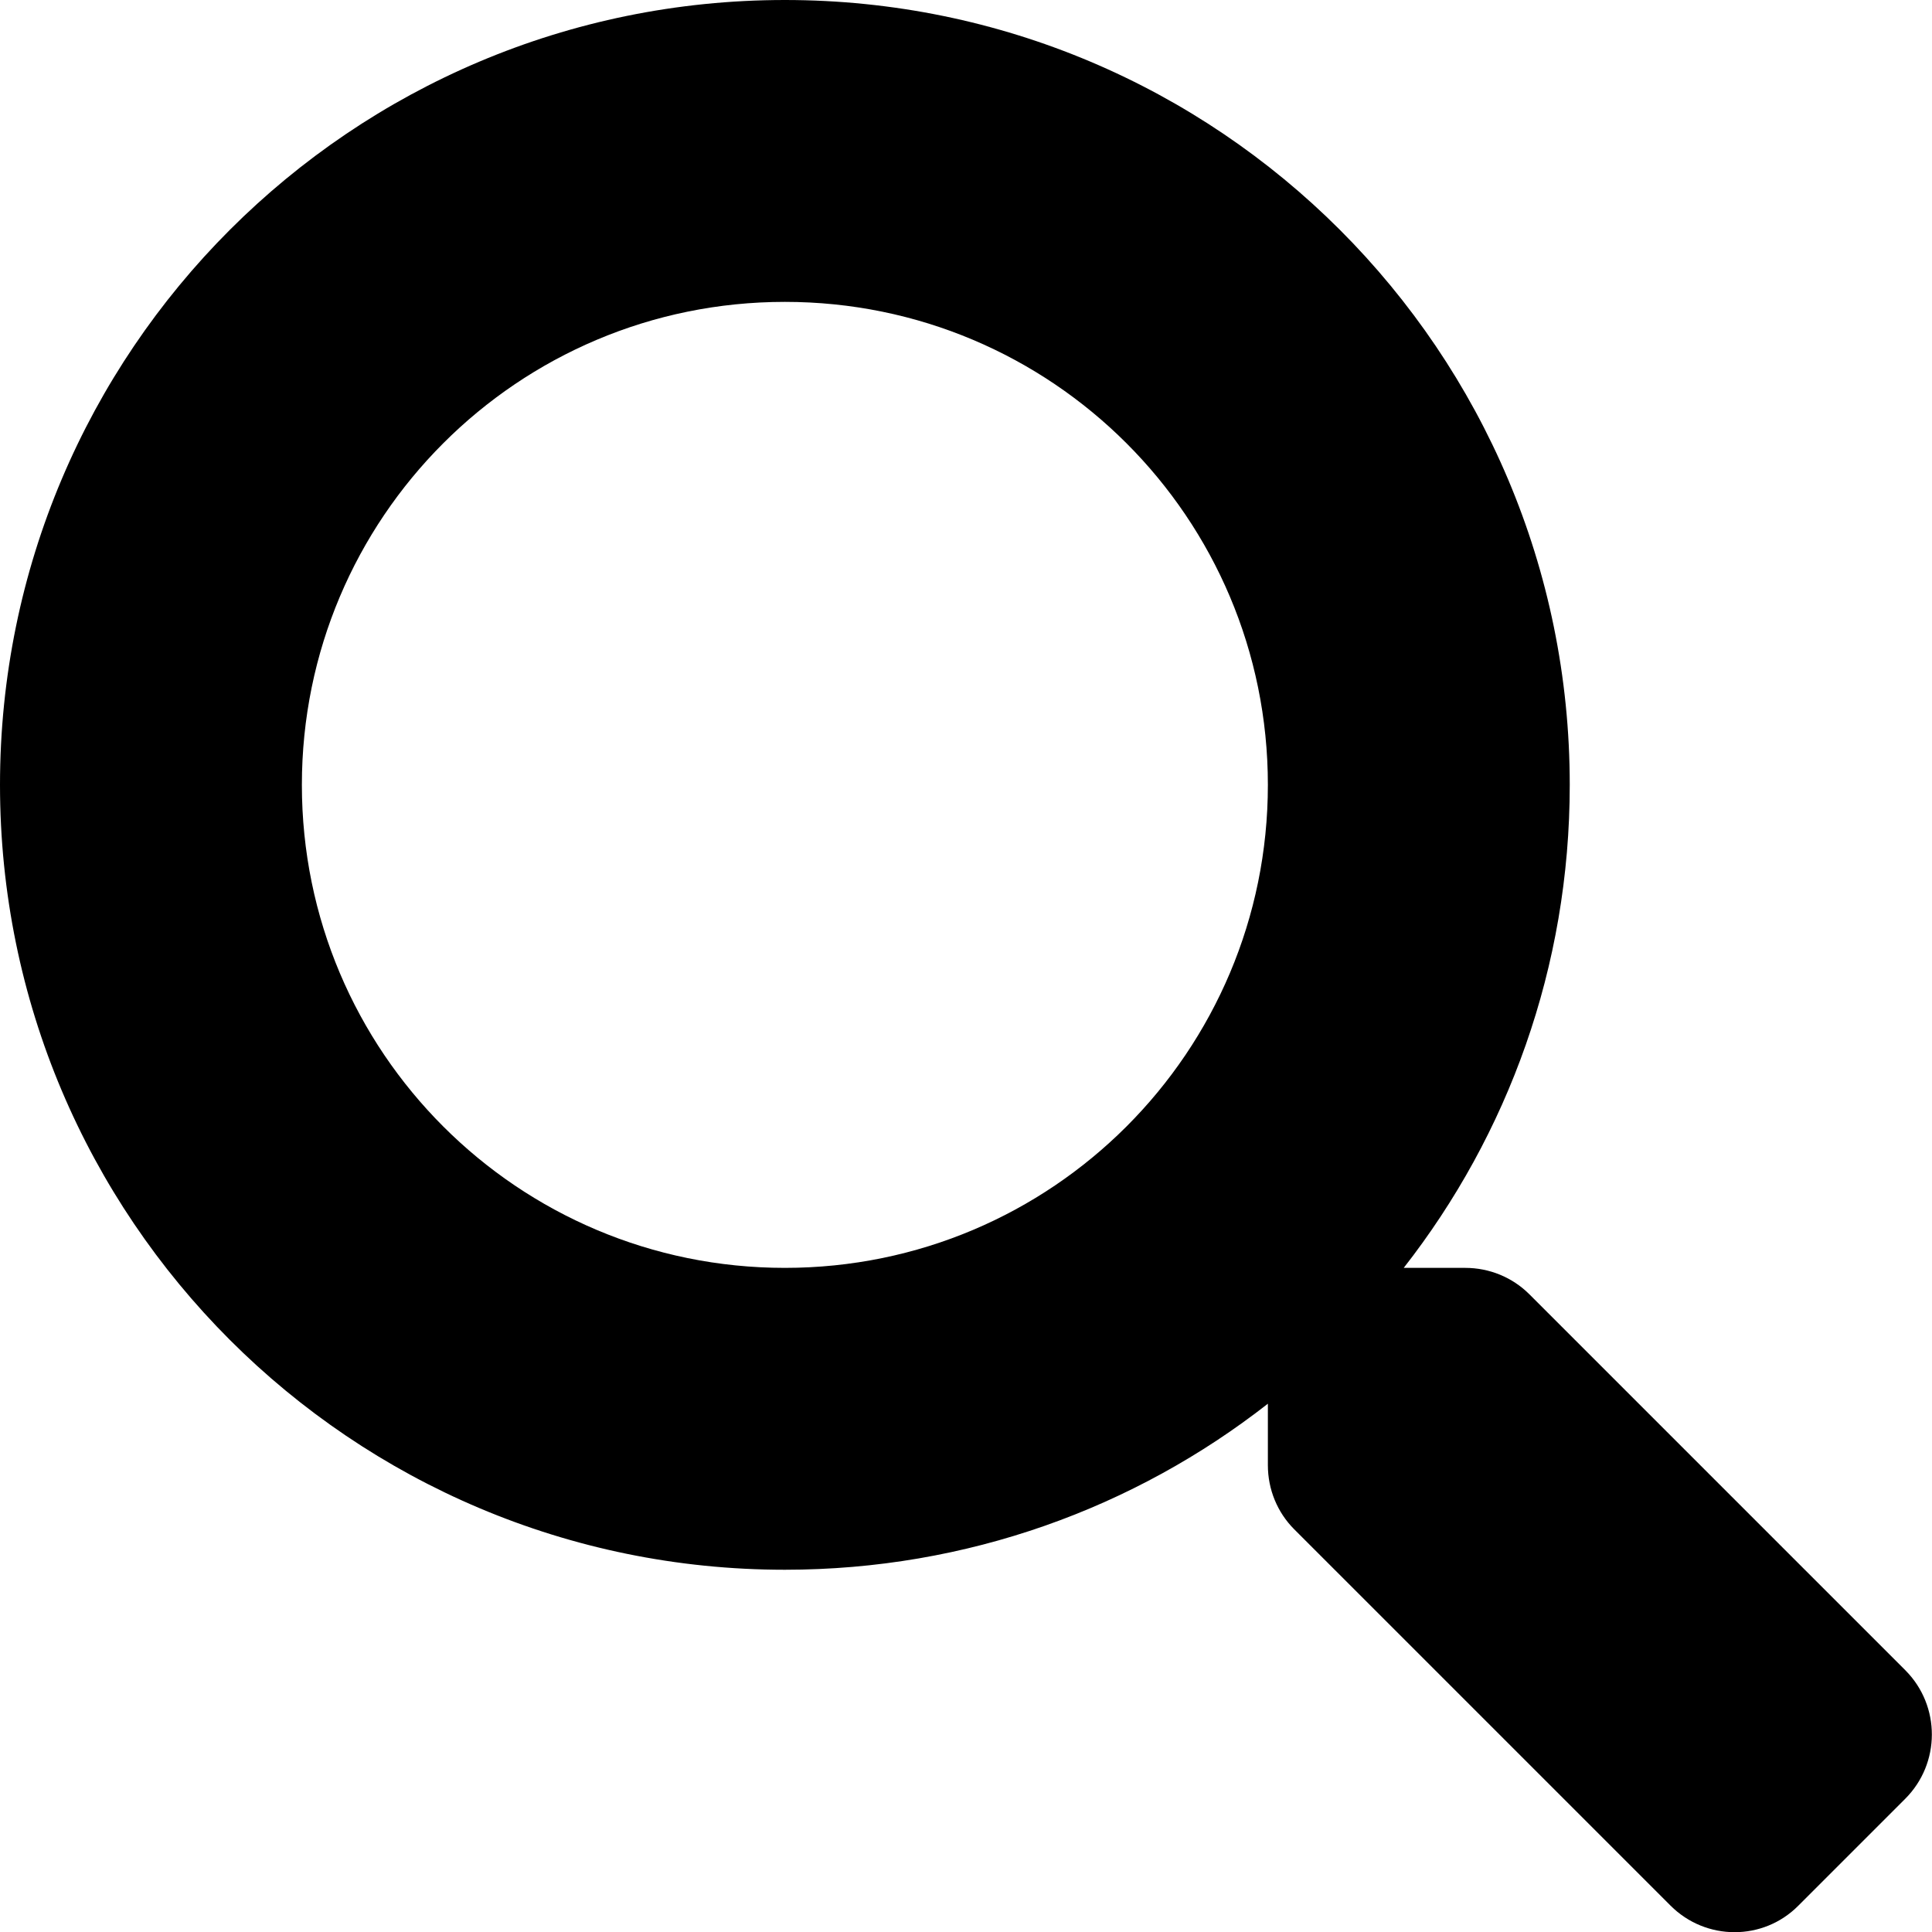
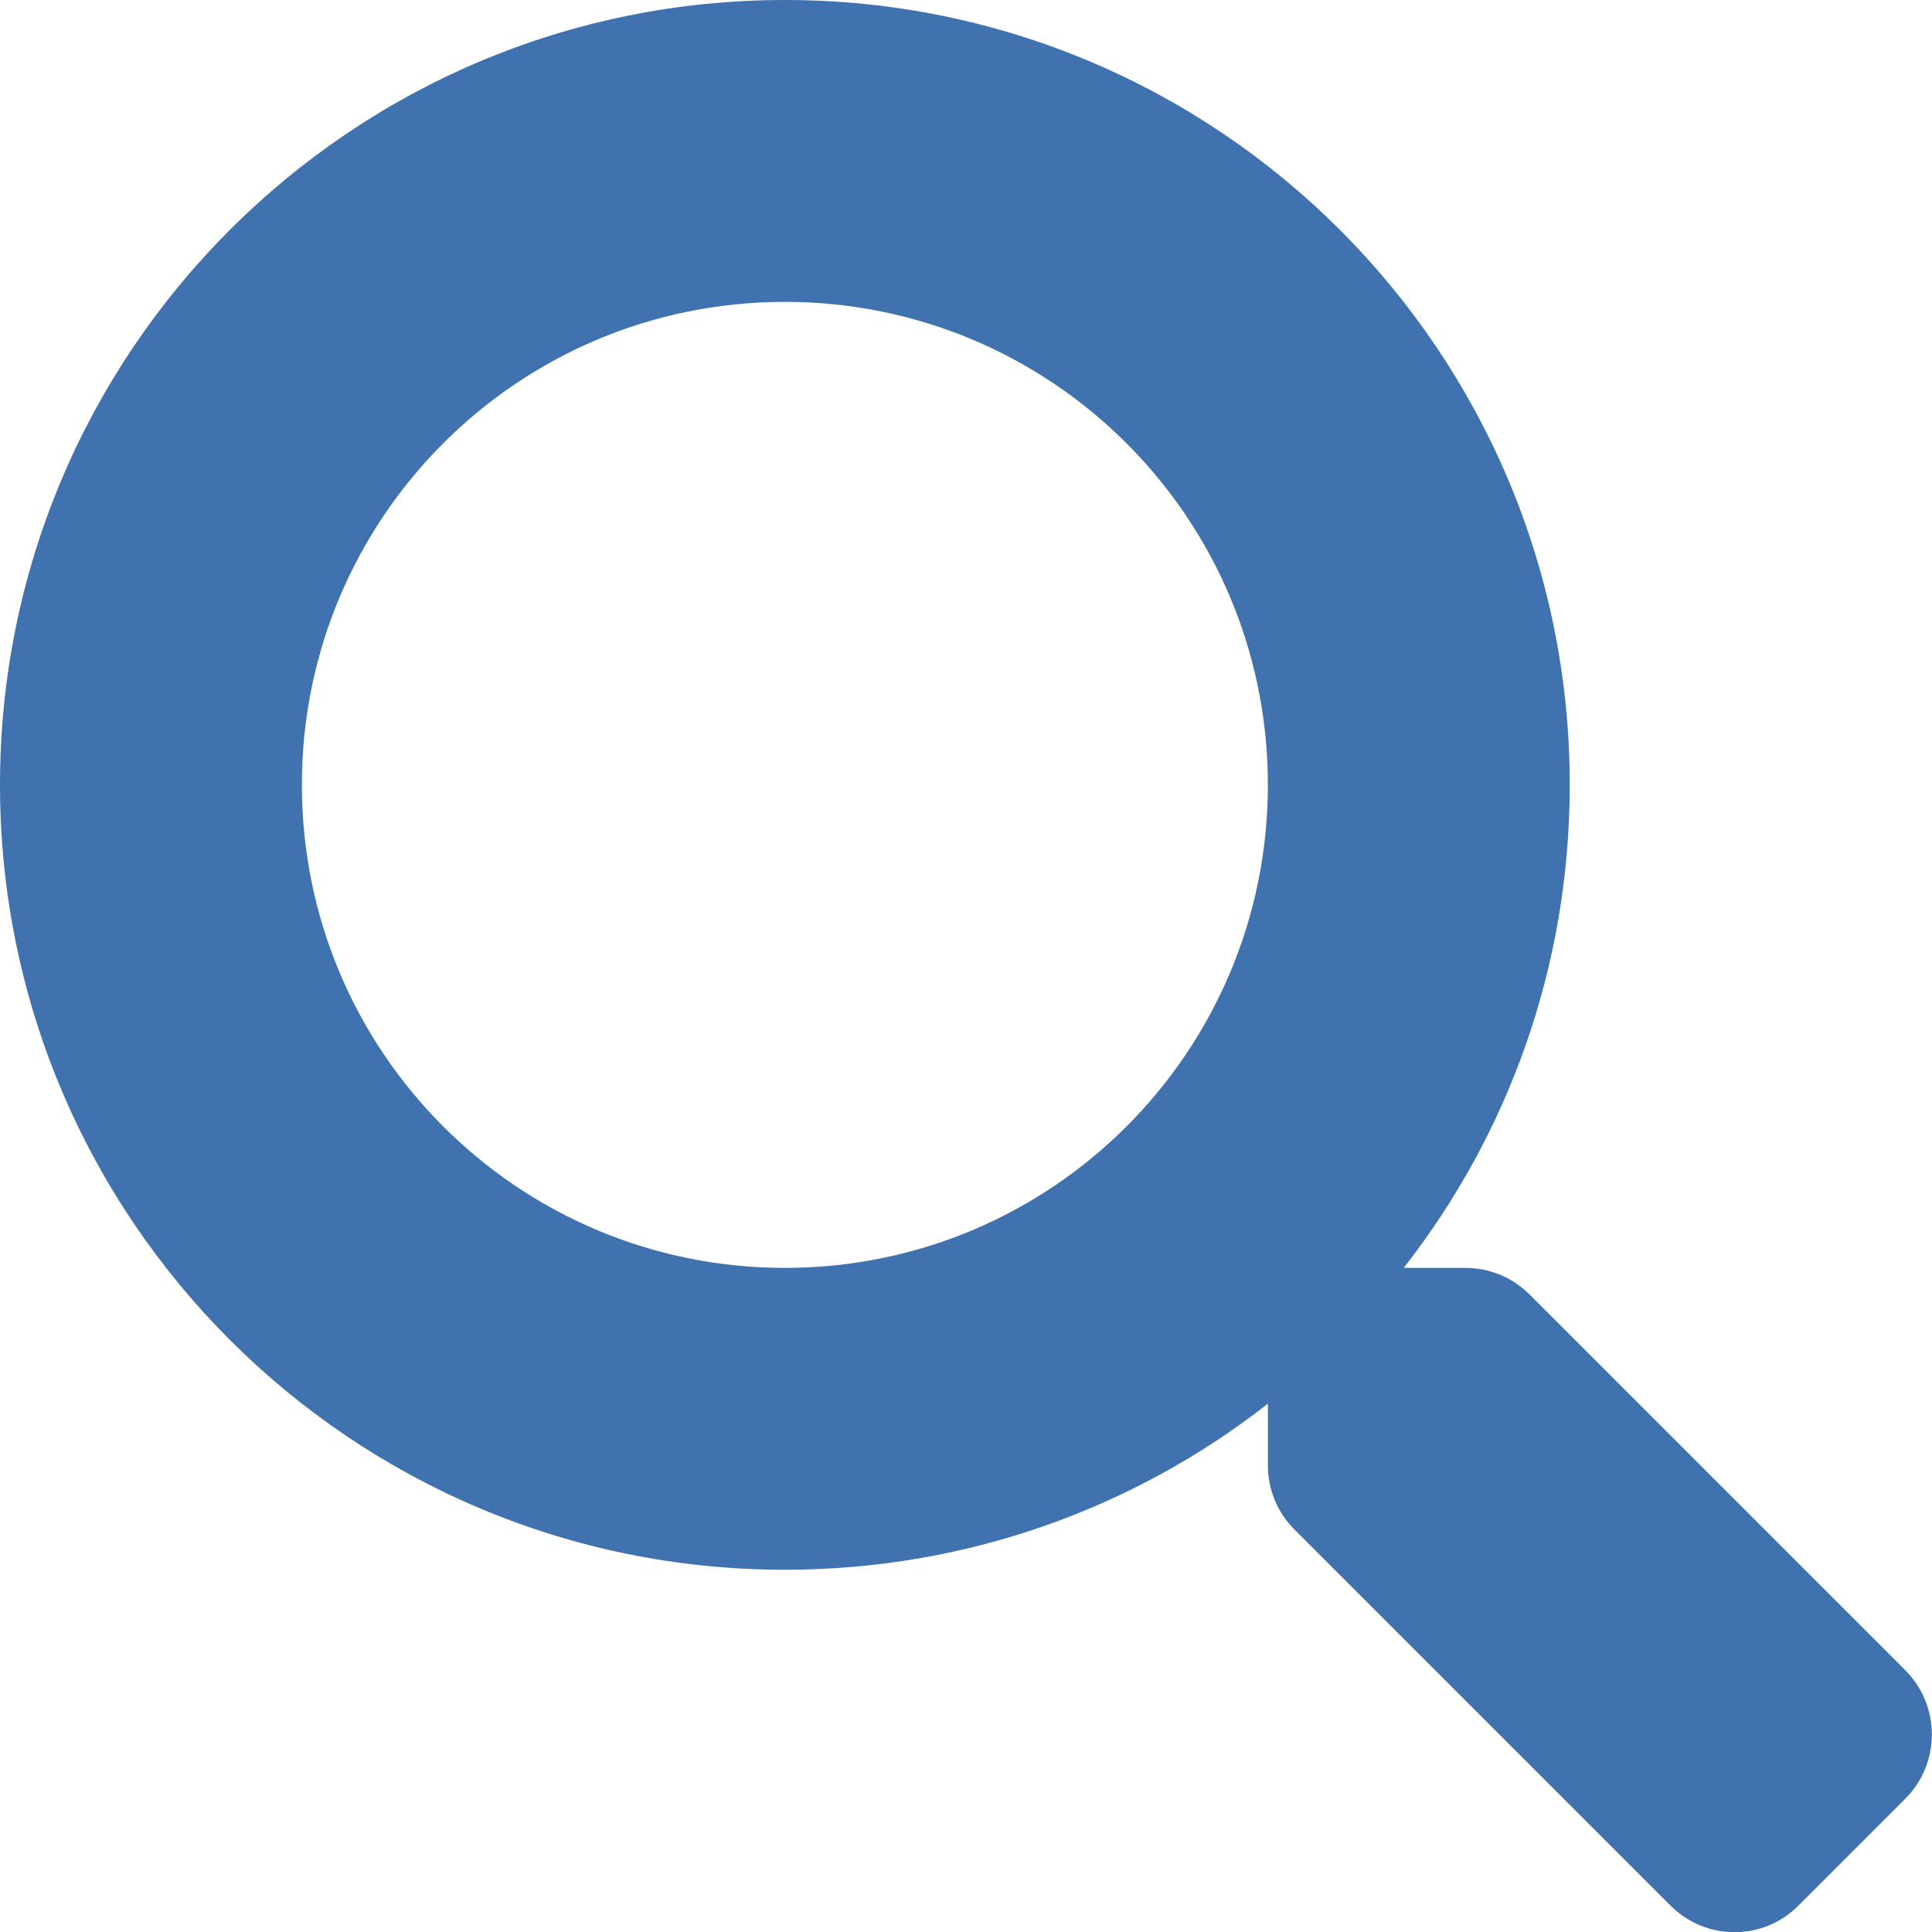
<svg xmlns="http://www.w3.org/2000/svg" id="search" viewBox="0 0 512 512">
-   <path d="M505 442.7L405.3 343c-4.5-4.5-10.6-7-17-7H372c27.6-35.3 44-79.7 44-128C416 93.1 322.9 0 208 0S0 93.1 0 208s93.1 208 208 208c48.3 0 92.7-16.4 128-44v16.3c0 6.4 2.5 12.5 7 17l99.7 99.7c9.4 9.4 24.6 9.4 33.9 0l28.3-28.3c9.4-9.4 9.4-24.6.1-34zM208 336c-70.7 0-128-57.2-128-128 0-70.7 57.2-128 128-128 70.7 0 128 57.2 128 128 0 70.7-57.2 128-128 128z" />
+   <path d="M505 442.7L405.3 343c-4.5-4.5-10.6-7-17-7H372c27.6-35.3 44-79.7 44-128C416 93.1 322.9 0 208 0S0 93.1 0 208s93.1 208 208 208c48.3 0 92.7-16.4 128-44v16.3c0 6.4 2.5 12.5 7 17l99.7 99.7c9.4 9.4 24.6 9.4 33.9 0l28.3-28.3c9.4-9.4 9.4-24.6.1-34zM208 336c-70.7 0-128-57.2-128-128 0-70.7 57.2-128 128-128 70.7 0 128 57.2 128 128 0 70.7-57.2 128-128 128z" fill="#3f72af" />
</svg>
